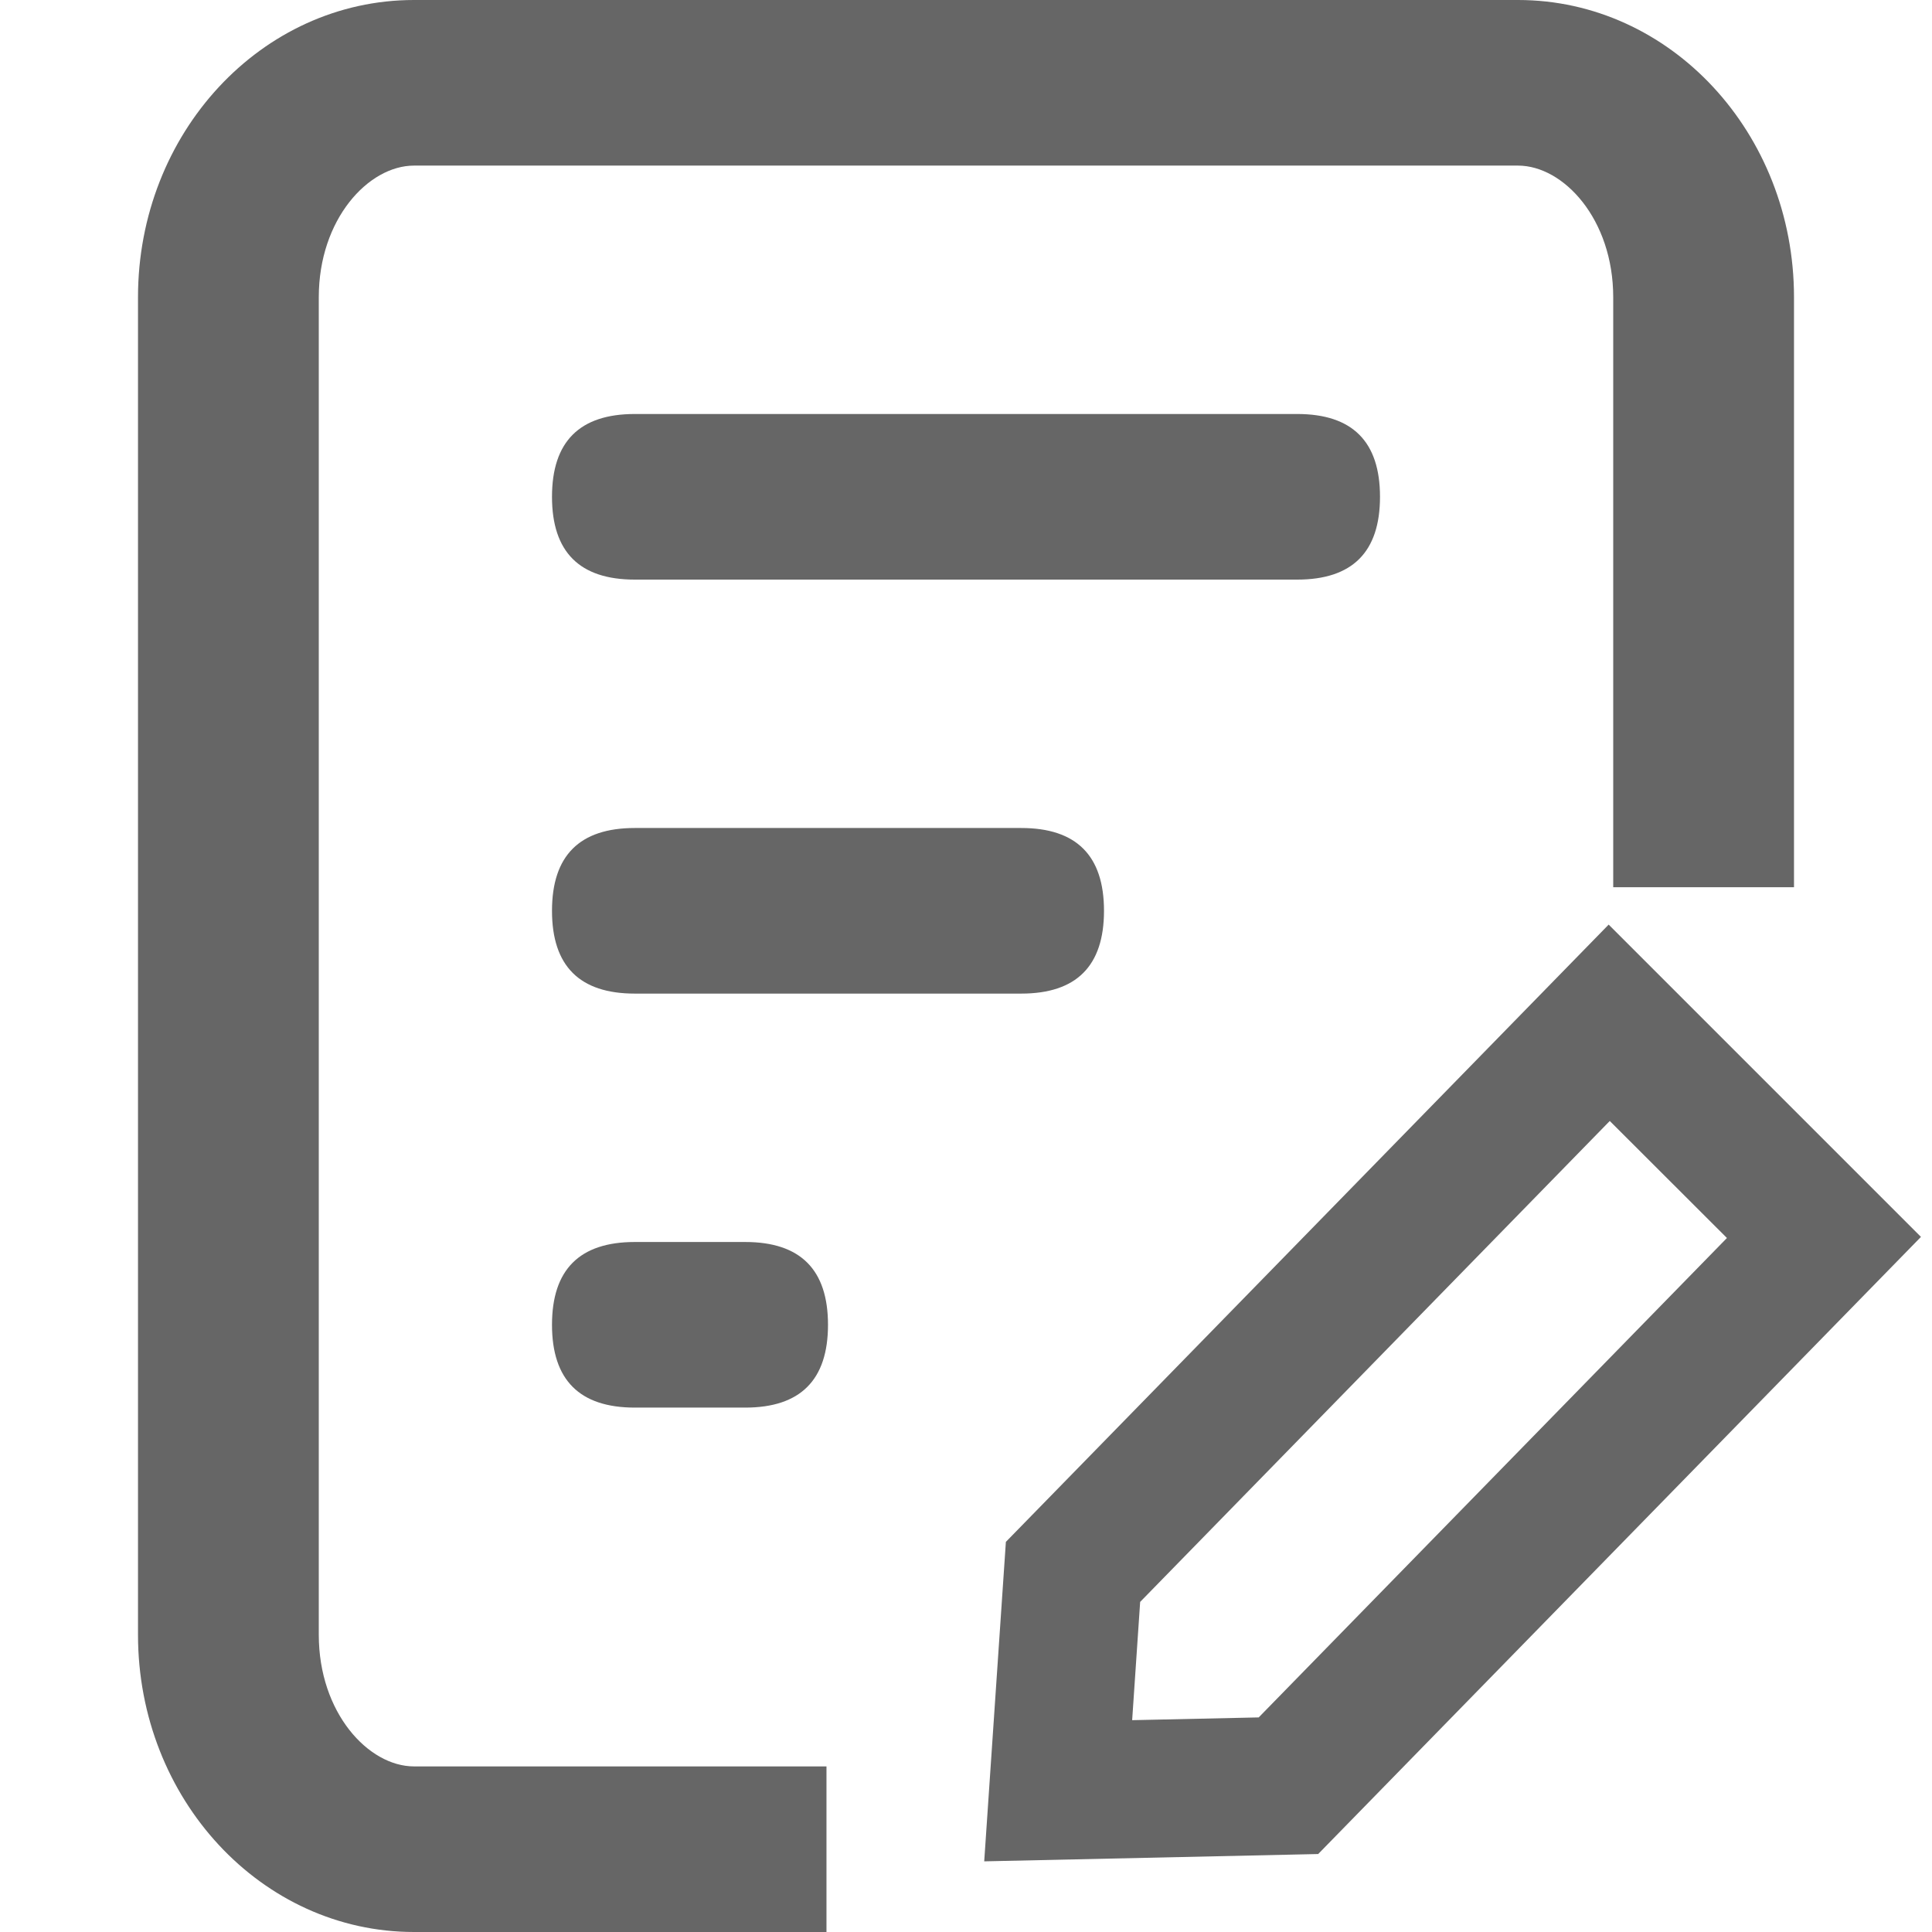
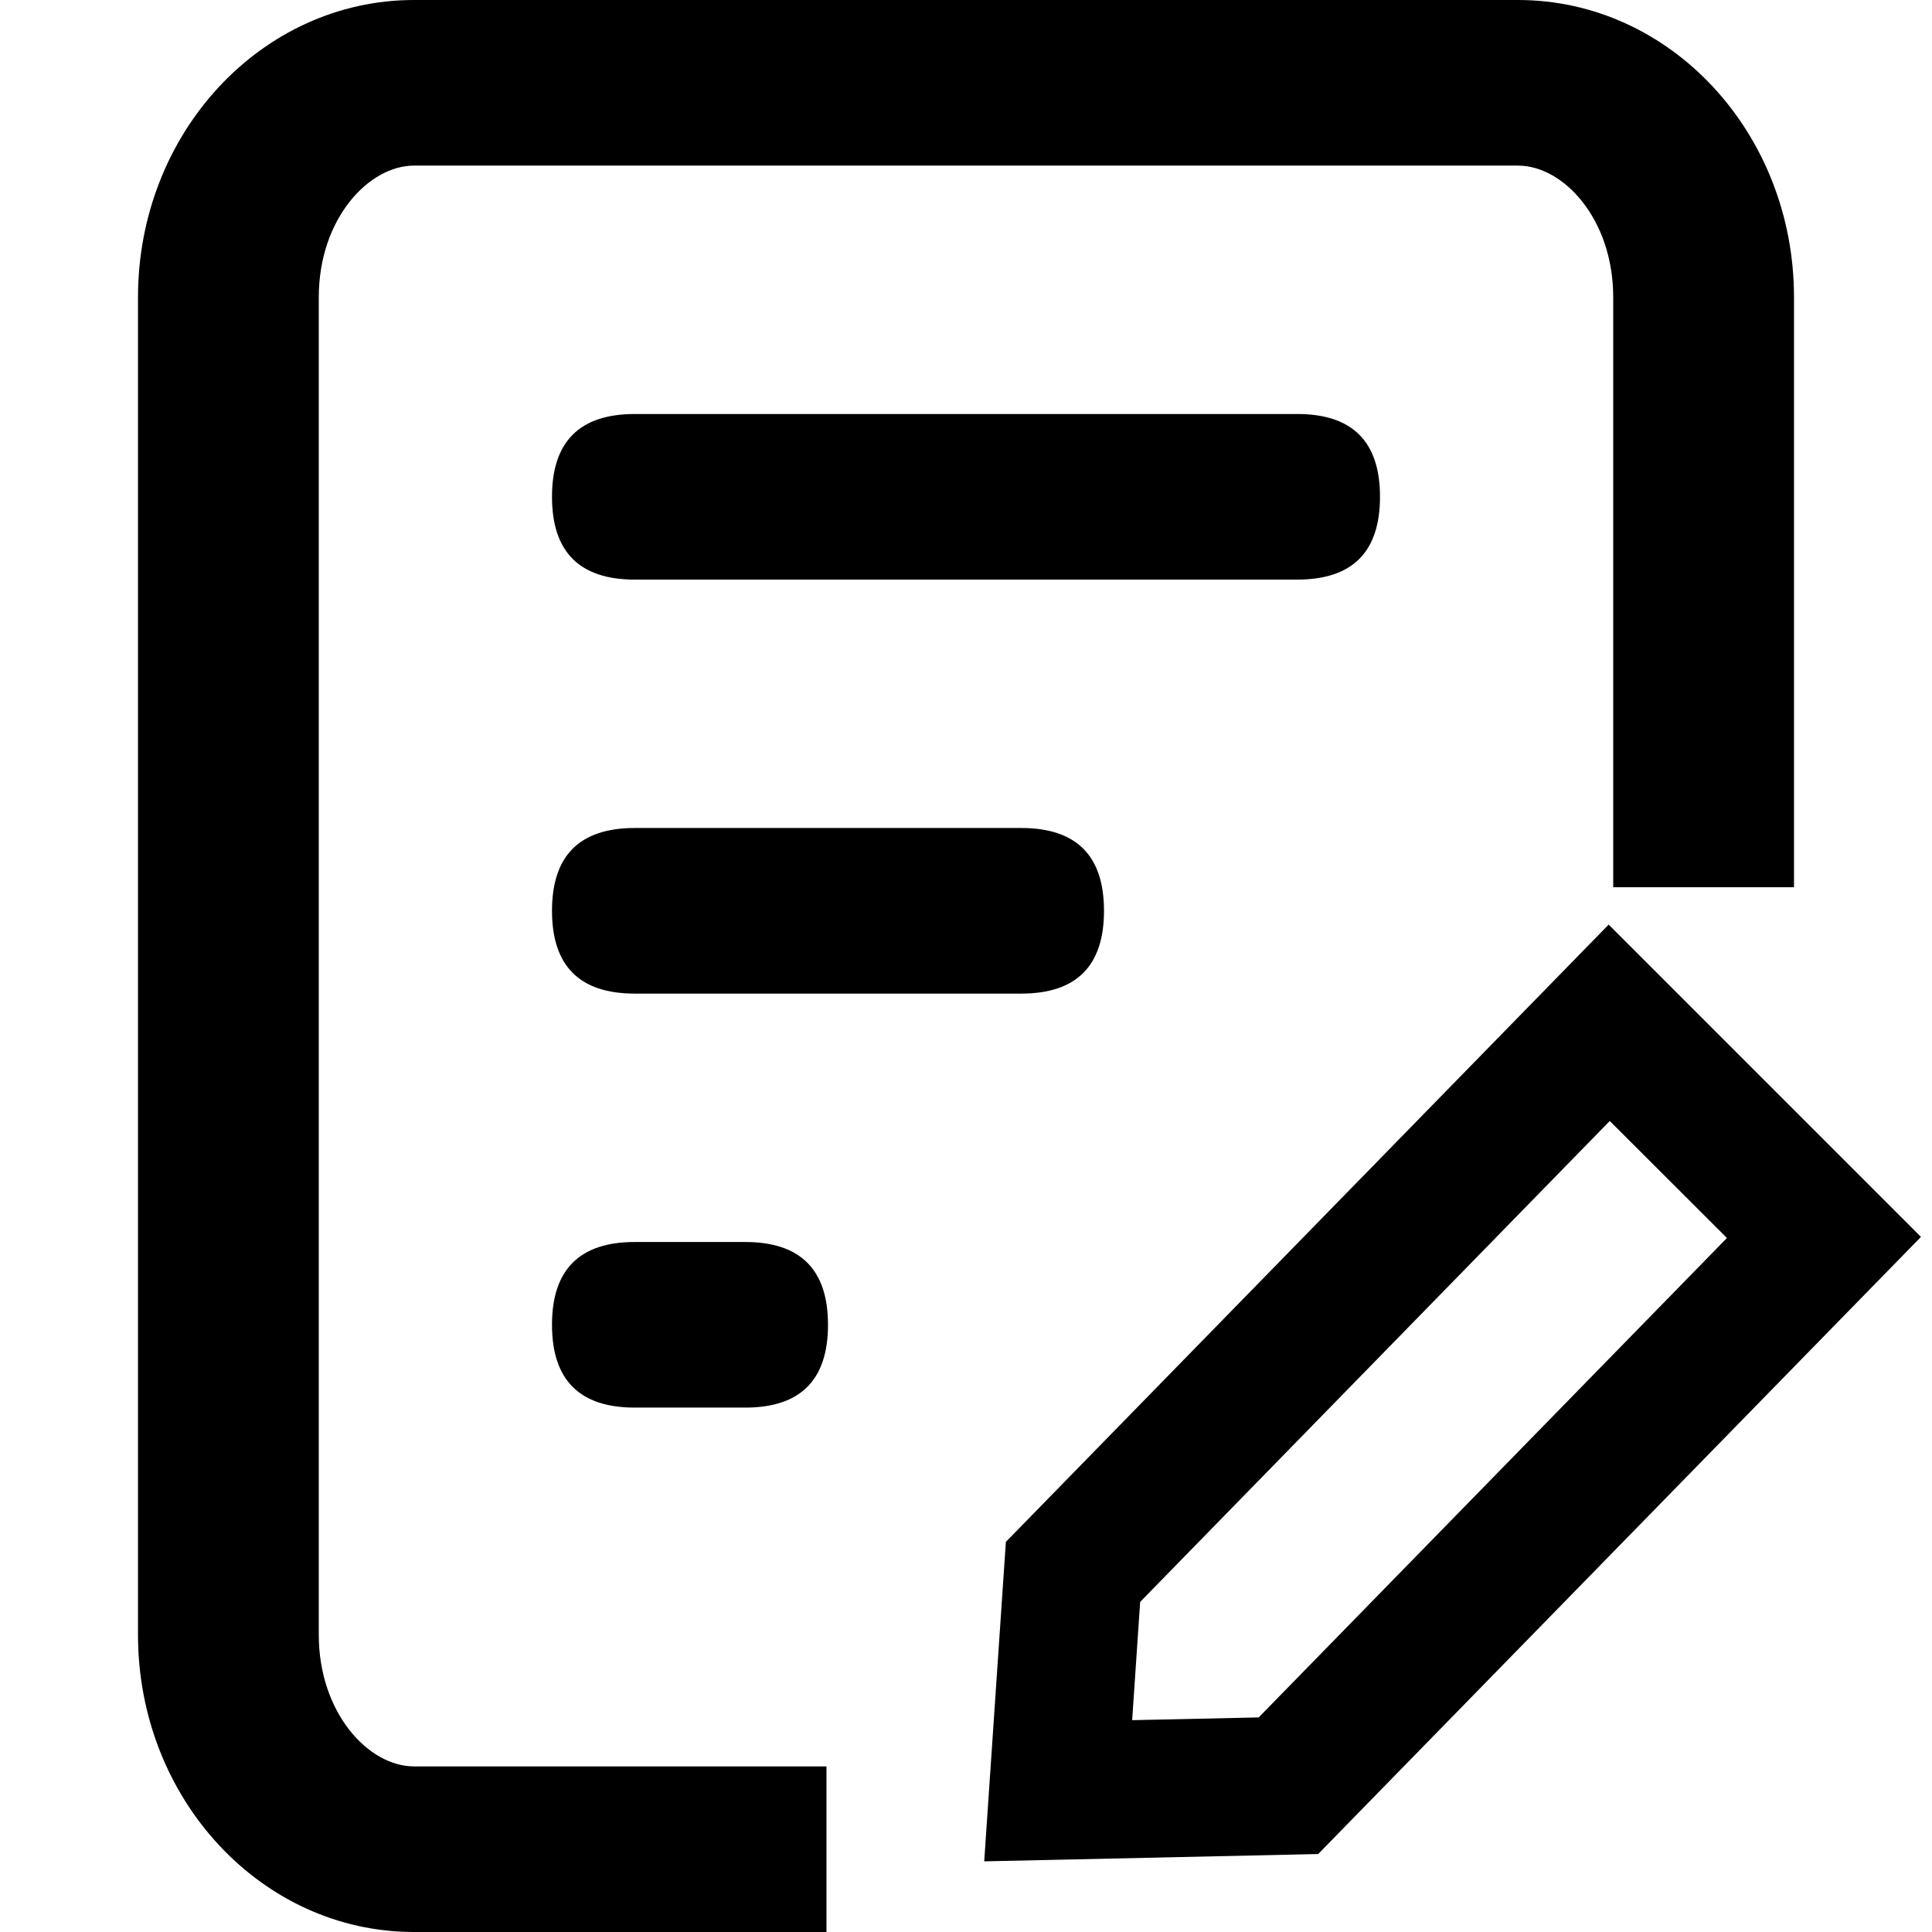
<svg xmlns="http://www.w3.org/2000/svg" t="1702087717446" class="icon" viewBox="0 0 1024 1024" version="1.1" p-id="1520" width="200" height="200">
-   <path d="M950.857 470.235h-95.817V157.55c0-41.399-26.331-69.778-50.469-69.778H219.429c-24.137 0-50.469 28.379-50.469 69.778v708.901c0 41.399 26.331 69.778 50.469 69.778h218.624V1024H219.429c-80.823 0-146.286-70.51-146.286-157.55V157.55C73.143 70.51 138.606 0 219.429 0h585.143c80.823 0 146.286 70.51 146.286 157.55v312.686z" fill="#666666" p-id="1521" />
-   <path d="M667.209 910.19l248.101-254.025-62.098-62.025-248.905 254.903-4.242 62.683 67.145-1.463z m31.451 72.485l-177.006 3.877 11.483-169.326L852.626 490.057l165.522 165.522-319.488 327.095z" fill="#666666" p-id="1522" />
-   <path d="M292.571 219.429m43.886 0l351.086 0q43.886 0 43.886 43.886l0 0q0 43.886-43.886 43.886l-351.086 0q-43.886 0-43.886-43.886l0 0q0-43.886 43.886-43.886Z" fill="#666666" p-id="1523" />
-   <path d="M292.571 438.857m43.886 0l204.8 0q43.886 0 43.886 43.886l0 0q0 43.886-43.886 43.886l-204.8 0q-43.886 0-43.886-43.886l0 0q0-43.886 43.886-43.886Z" fill="#666666" p-id="1524" />
-   <path d="M292.571 658.286m43.886 0l58.514 0q43.886 0 43.886 43.886l0 0q0 43.886-43.886 43.886l-58.514 0q-43.886 0-43.886-43.886l0 0q0-43.886 43.886-43.886Z" fill="#666666" p-id="1525" />
+   <path d="M950.857 470.235h-95.817V157.55c0-41.399-26.331-69.778-50.469-69.778H219.429c-24.137 0-50.469 28.379-50.469 69.778v708.901c0 41.399 26.331 69.778 50.469 69.778h218.624V1024H219.429c-80.823 0-146.286-70.51-146.286-157.55V157.55C73.143 70.51 138.606 0 219.429 0h585.143c80.823 0 146.286 70.51 146.286 157.55v312.686z" p-id="1521" />
+   <path d="M667.209 910.19l248.101-254.025-62.098-62.025-248.905 254.903-4.242 62.683 67.145-1.463z m31.451 72.485l-177.006 3.877 11.483-169.326L852.626 490.057l165.522 165.522-319.488 327.095z" p-id="1522" />
+   <path d="M292.571 219.429m43.886 0l351.086 0q43.886 0 43.886 43.886l0 0q0 43.886-43.886 43.886l-351.086 0q-43.886 0-43.886-43.886l0 0q0-43.886 43.886-43.886Z" p-id="1523" />
+   <path d="M292.571 438.857m43.886 0l204.8 0q43.886 0 43.886 43.886l0 0q0 43.886-43.886 43.886l-204.8 0q-43.886 0-43.886-43.886l0 0q0-43.886 43.886-43.886Z" p-id="1524" />
+   <path d="M292.571 658.286m43.886 0l58.514 0q43.886 0 43.886 43.886l0 0q0 43.886-43.886 43.886l-58.514 0q-43.886 0-43.886-43.886l0 0q0-43.886 43.886-43.886Z" p-id="1525" />
</svg>
